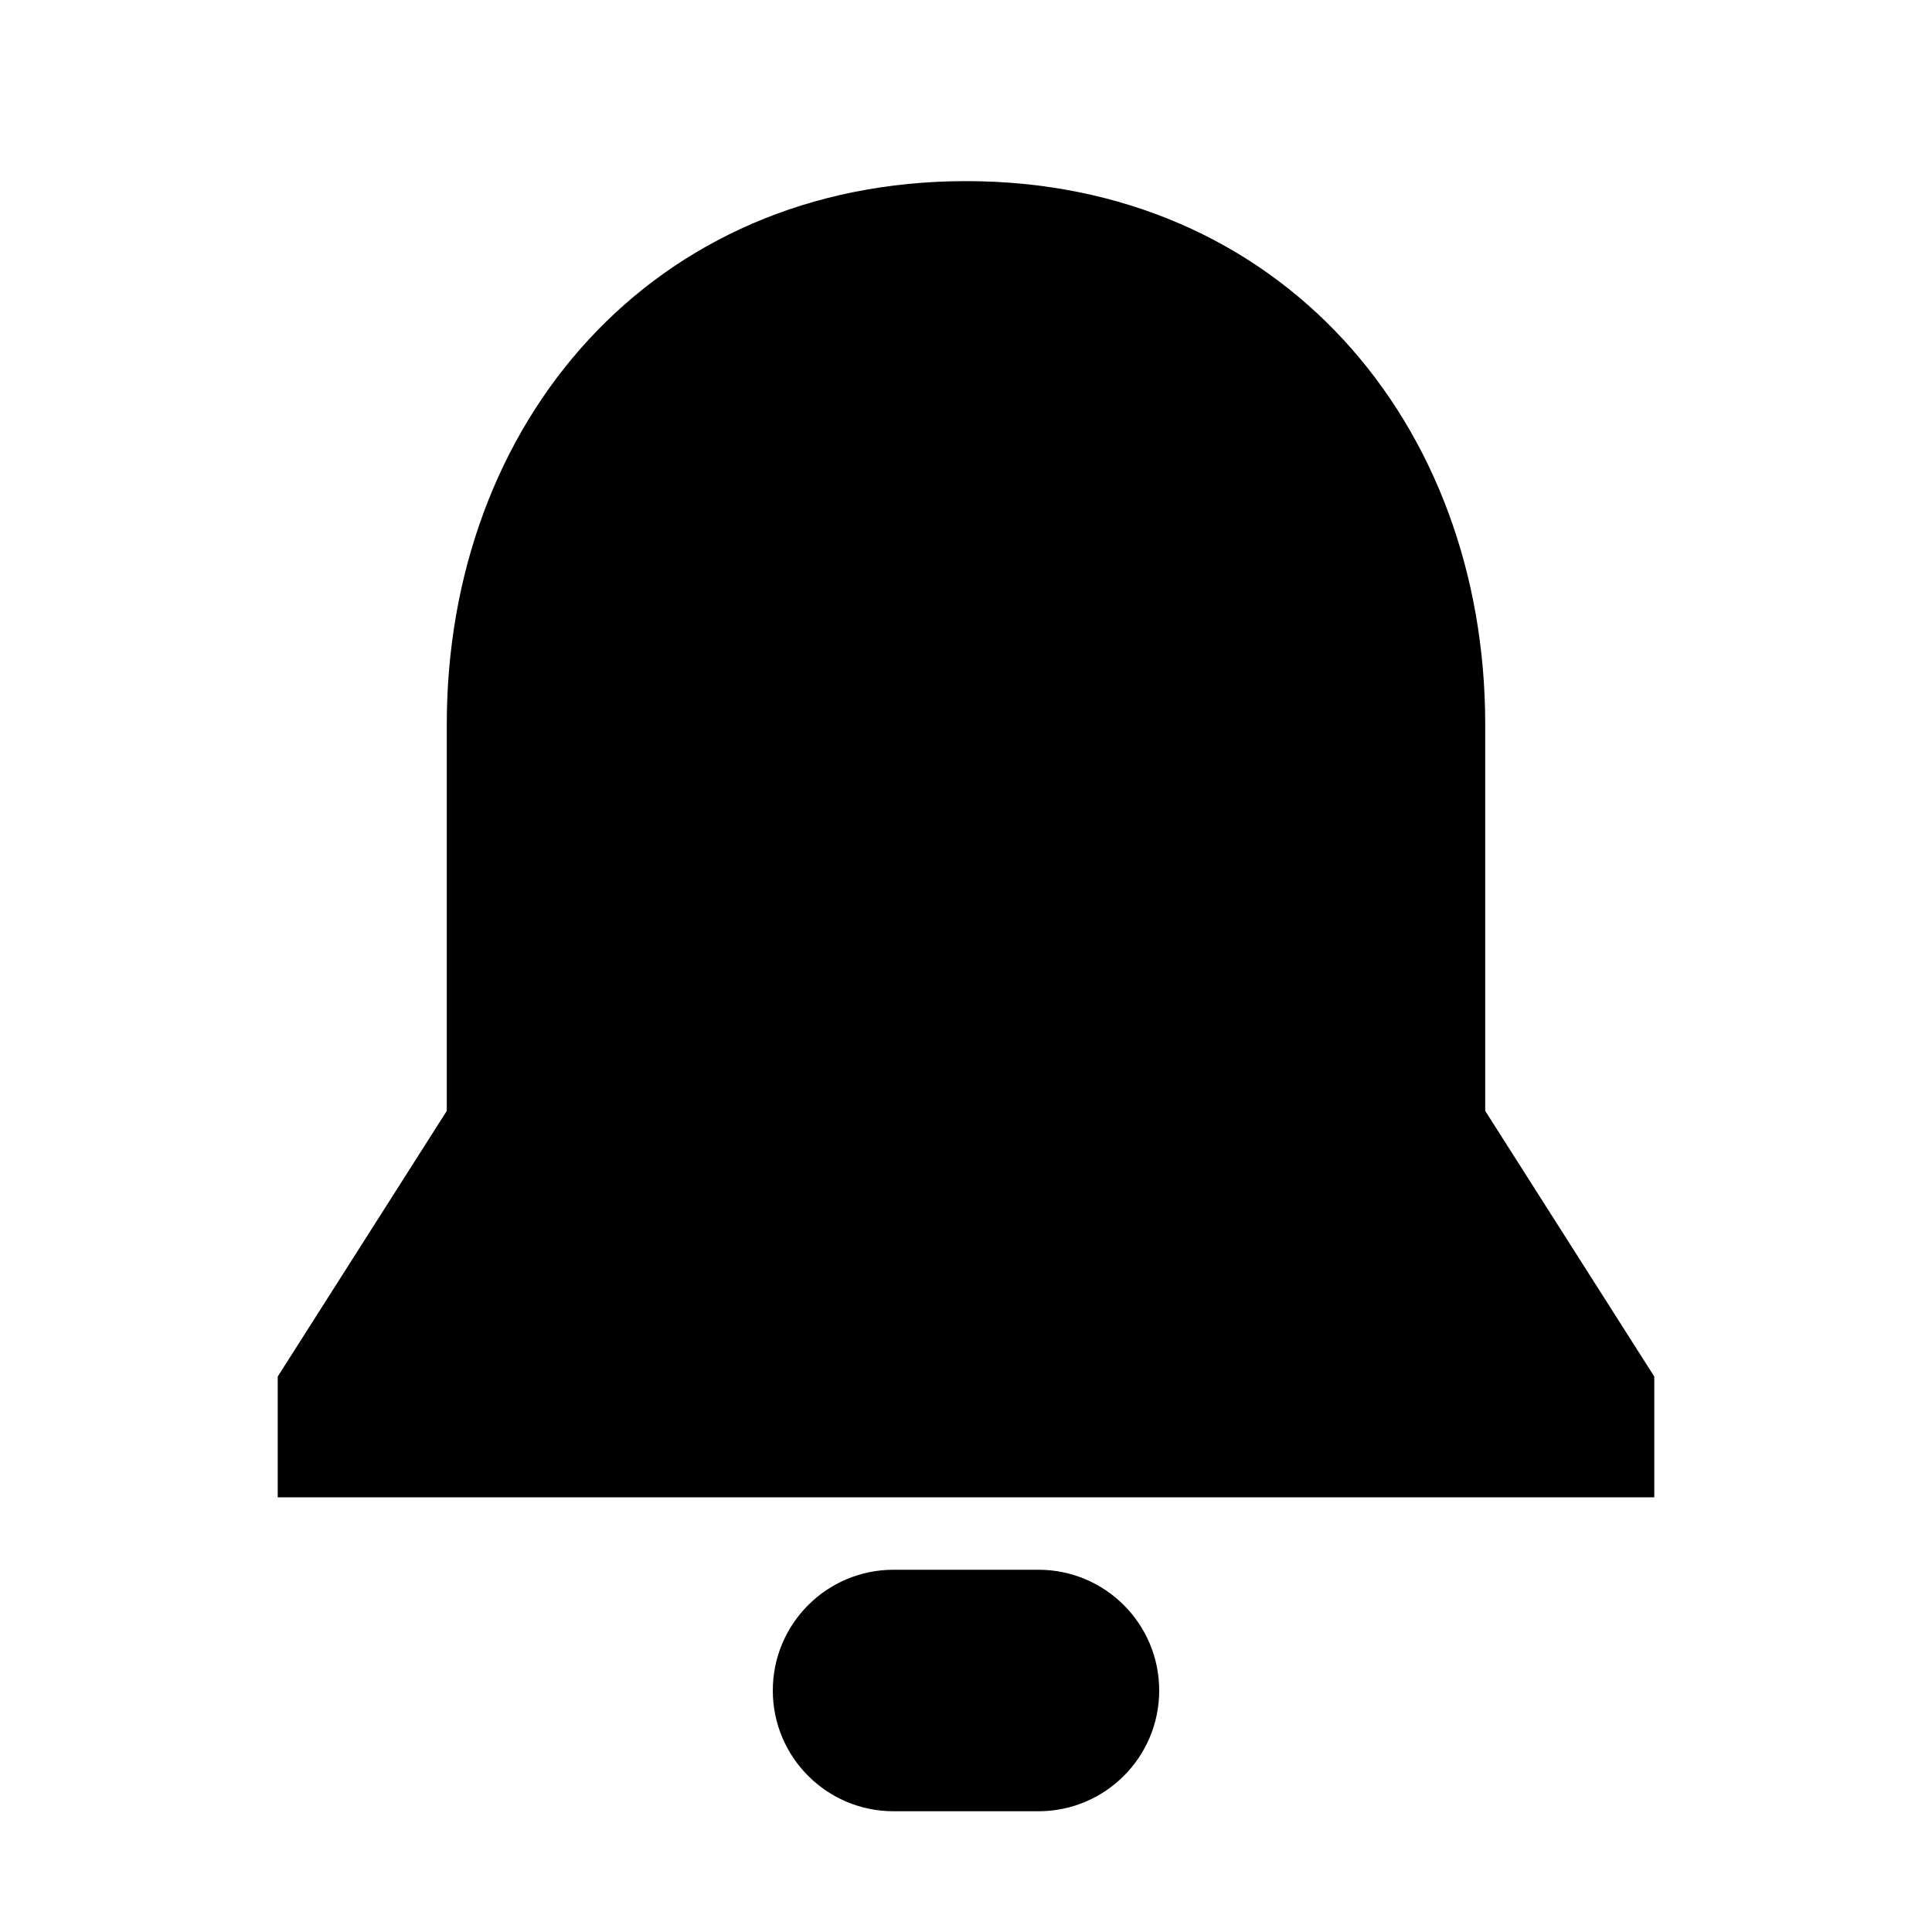
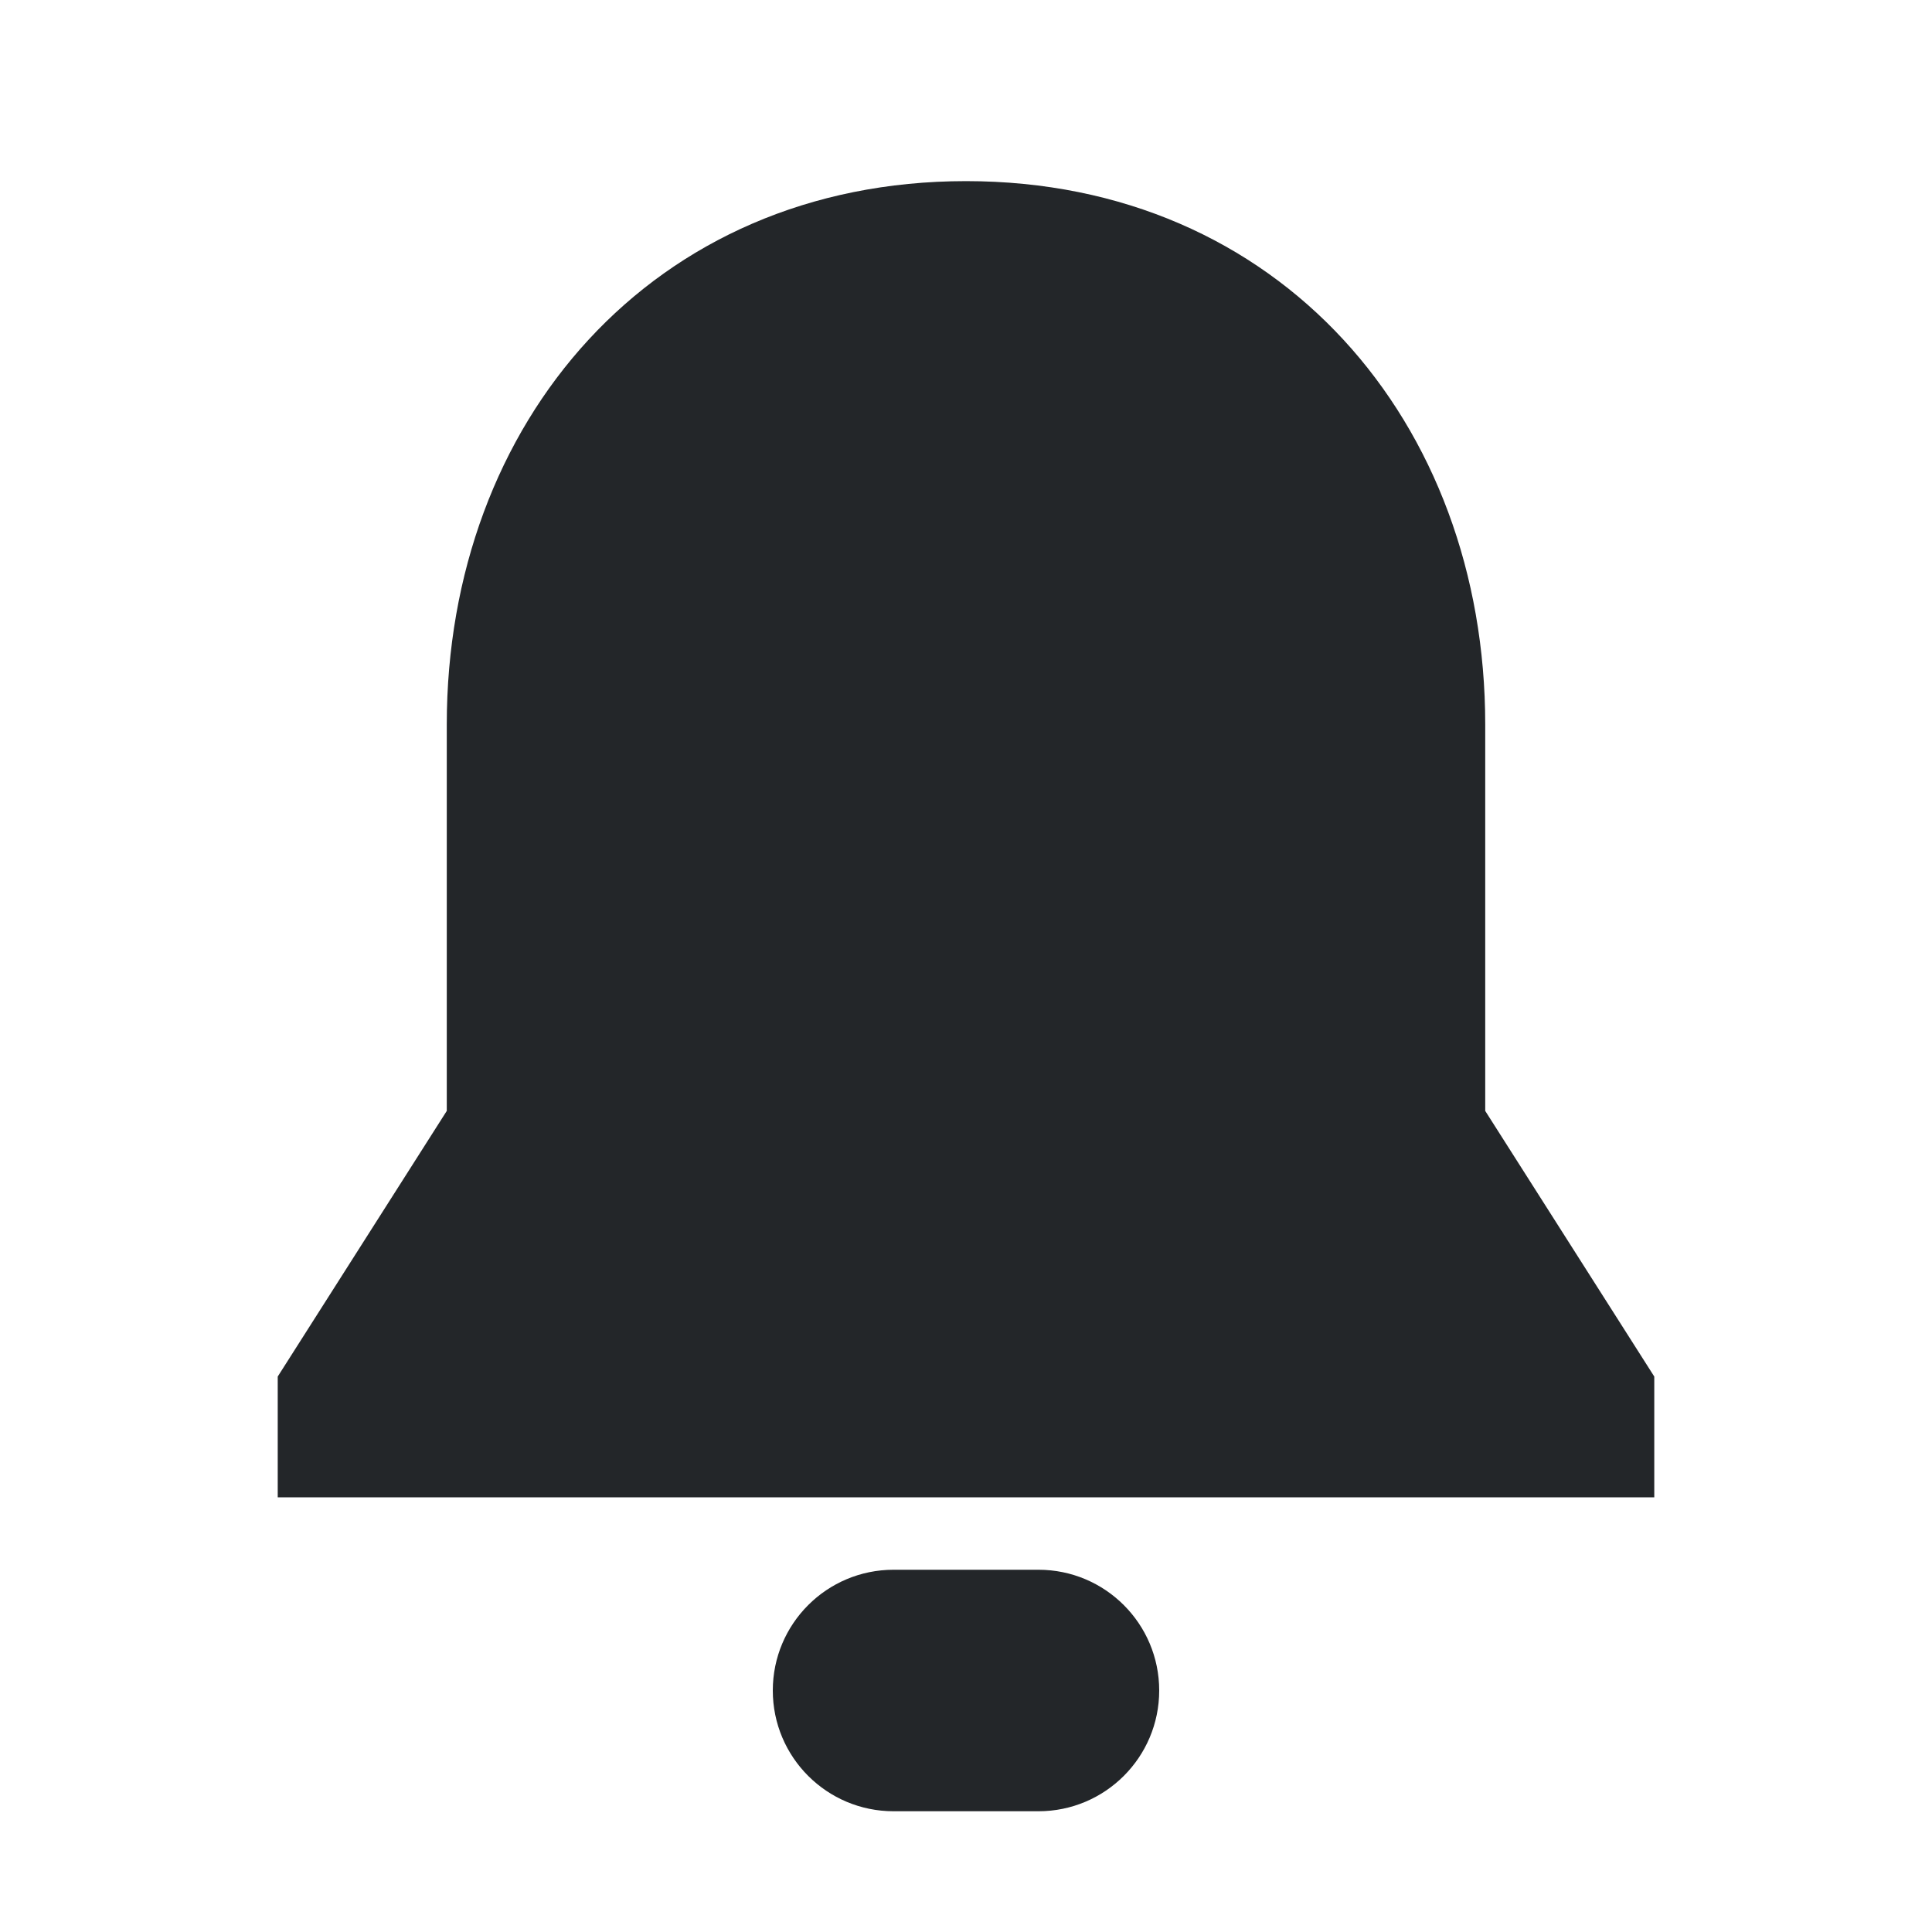
<svg xmlns="http://www.w3.org/2000/svg" width="16" height="16" viewBox="0 0 16 16">
-   <path d="M8 1.5c-2.6 0-4.3 2-4.3 4.5v3.2L2.3 11.4v1h11.4v-1L12.3 9.2V6c0-2.5-1.7-4.5-4.3-4.5zM7.4 13h1.2a1 1 0 0 1 1 1v0a1 1 0 0 1 -1 1h-1.2a1 1 0 0 1 -1 -1v0a1 1 0 0 1 1 -1z" fill="#000000" />
+   <style id="current-color-scheme" type="text/css">.ColorScheme-Text{color:#232629}.ColorScheme-PositiveText{color:#27ae60}.ColorScheme-NeutralText{color:#f67400}.ColorScheme-NegativeText{color:#da4453}</style>
+   <path class="ColorScheme-Text" d="M8 1.5c-2.6 0-4.3 2-4.3 4.5v3.2L2.3 11.4v1h11.4v-1L12.3 9.2V6c0-2.5-1.7-4.5-4.3-4.5zM7.4 13h1.2a1 1 0 0 1 1 1v0a1 1 0 0 1 -1 1h-1.2a1 1 0 0 1 -1 -1v0a1 1 0 0 1 1 -1z" fill="currentColor" />
</svg>
